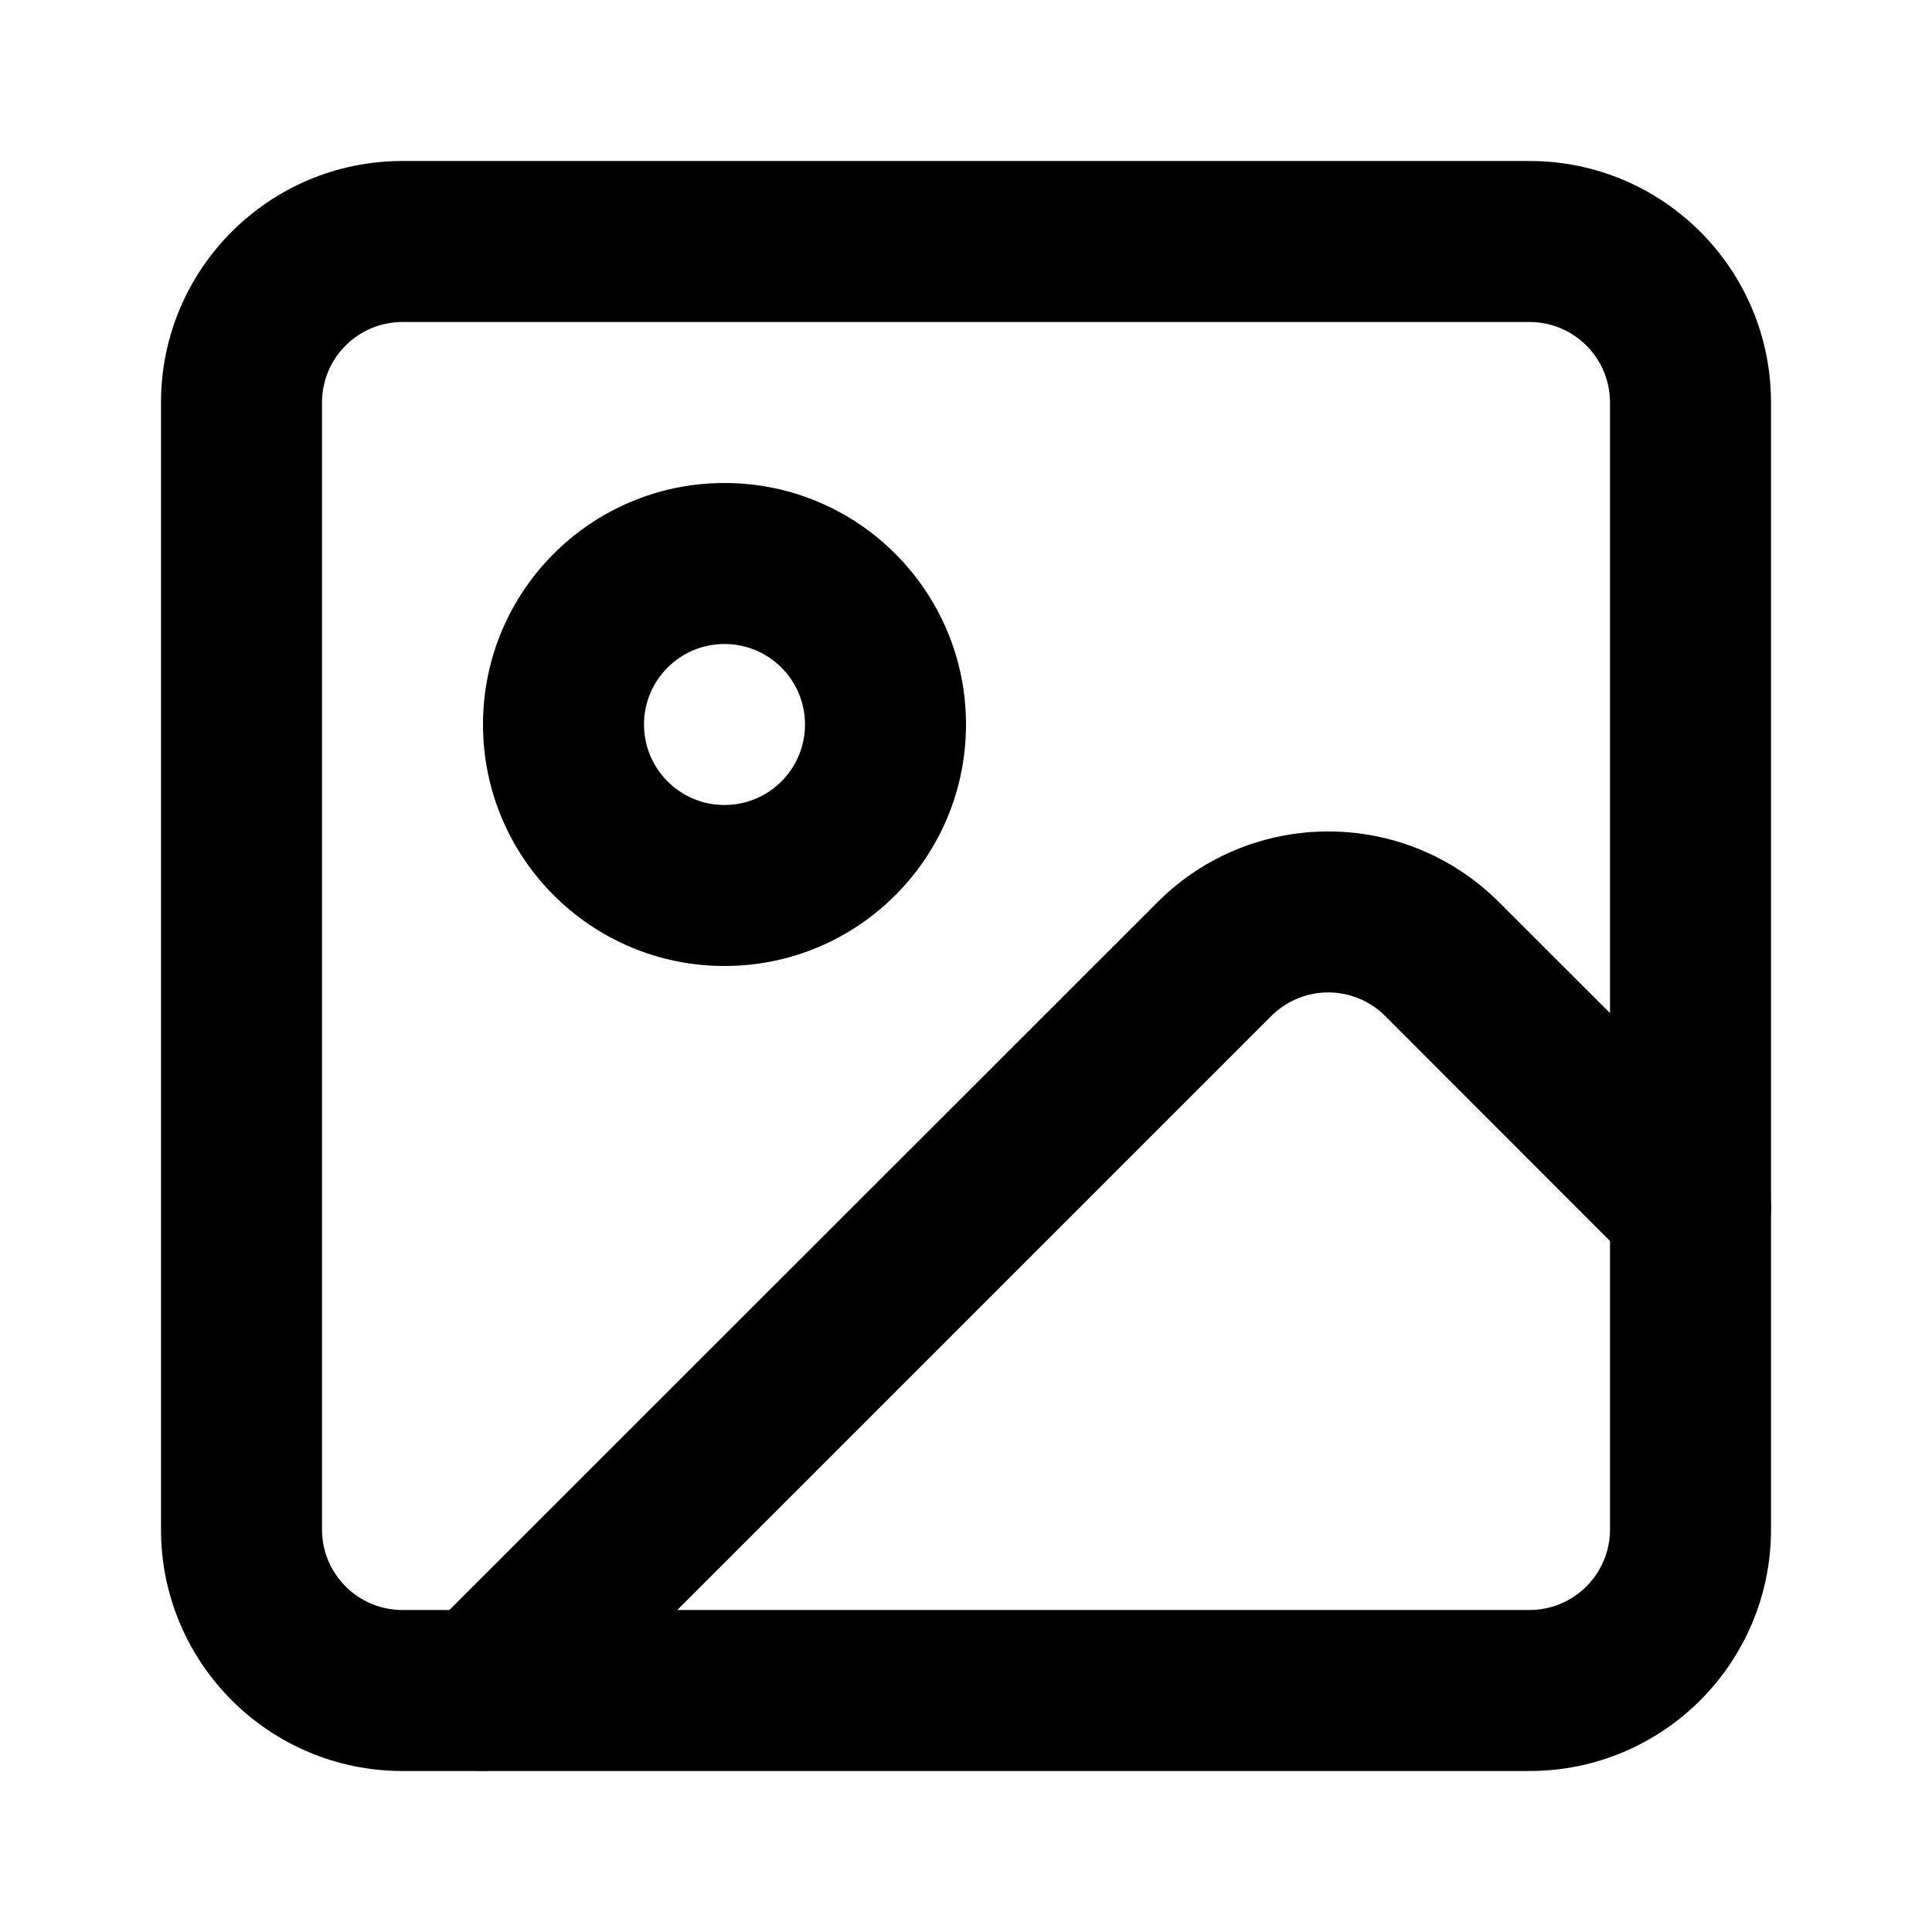
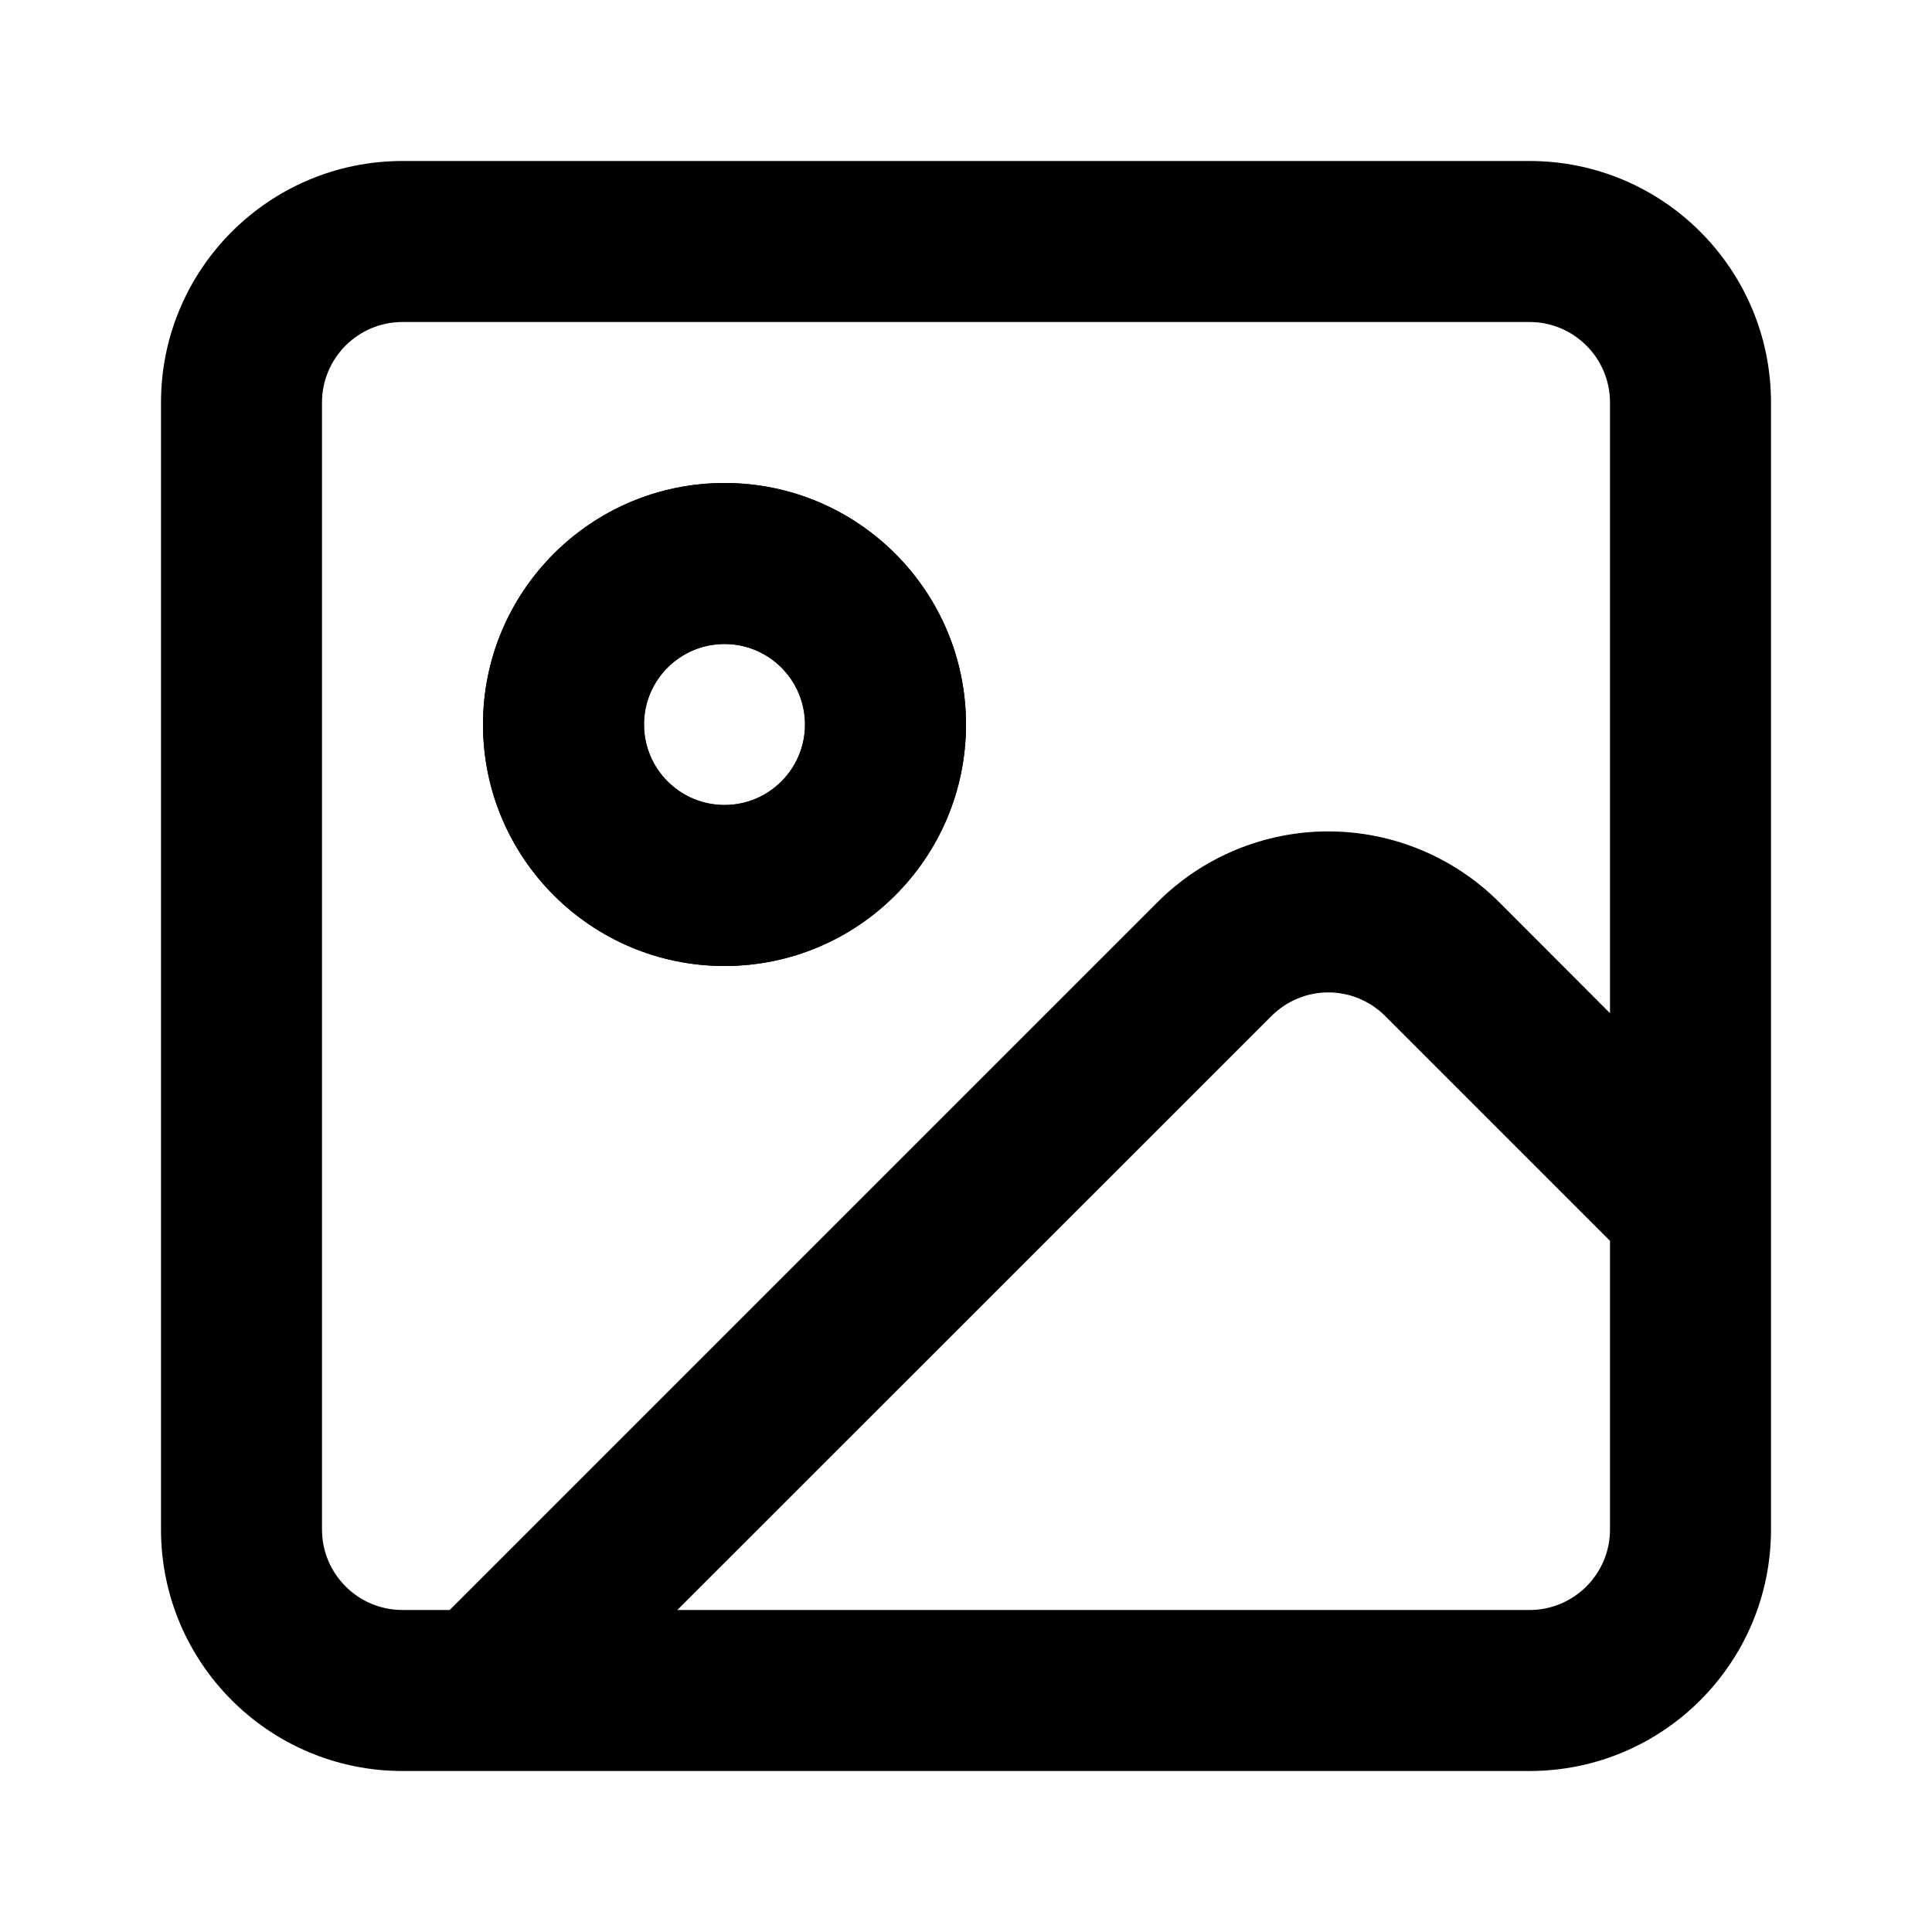
- <svg xmlns="http://www.w3.org/2000/svg" width="12" height="12" fill="none" viewBox="0 0 12 12">
-   <path fill="#000" fill-rule="evenodd" d="M2.5 2a.5.5 0 0 0-.5.5v7a.5.5 0 0 0 .5.5h7a.5.5 0 0 0 .5-.5v-7a.5.5 0 0 0-.5-.5h-7ZM1 2.5A1.5 1.5 0 0 1 2.5 1h7A1.5 1.5 0 0 1 11 2.5v7A1.5 1.5 0 0 1 9.5 11h-7A1.5 1.5 0 0 1 1 9.5v-7Z" clip-rule="evenodd" />
-   <path fill="#000" fill-rule="evenodd" d="M4.5 4a.5.5 0 1 0 0 1 .5.5 0 0 0 0-1ZM3 4.5a1.5 1.5 0 1 1 3 0 1.5 1.5 0 0 1-3 0Zm4.19 1.103a1.5 1.5 0 0 1 2.12 0l1.544 1.543a.5.5 0 0 1-.708.708L8.603 6.31a.5.5 0 0 0-.706 0l-4.543 4.543a.5.5 0 1 1-.708-.708L7.19 5.603Z" clip-rule="evenodd" />
+ <svg xmlns="http://www.w3.org/2000/svg" width="12" height="12" viewBox="0 0 12 12" fill="none">
+   <path fill-rule="evenodd" clip-rule="evenodd" d="M4.5 4C4.224 4 4 4.224 4 4.5C4 4.776 4.224 5 4.5 5C4.776 5 5 4.776 5 4.5C5 4.224 4.776 4 4.5 4ZM3 4.5C3 3.672 3.672 3 4.5 3C5.329 3 6 3.672 6 4.5C6 5.328 5.329 6 4.5 6C3.672 6 3 5.328 3 4.5Z" fill="black" />
+   <path fill-rule="evenodd" clip-rule="evenodd" d="M2.5 1C1.672 1 1 1.672 1 2.5V9.5C1 10.328 1.672 11 2.5 11H9.5C10.329 11 11 10.328 11 9.5V2.5C11 1.672 10.329 1 9.5 1H2.5ZM2 2.5C2 2.224 2.224 2 2.5 2H9.5C9.776 2 10 2.224 10 2.5V6.293L9.311 5.603C9.029 5.322 8.648 5.164 8.25 5.164C7.853 5.164 7.471 5.322 7.19 5.603L2.793 10H2.5C2.224 10 2 9.776 2 9.5V2.5ZM3 4.5C3 3.672 3.672 3 4.5 3C5.329 3 6 3.672 6 4.5C6 5.328 5.329 6 4.5 6C3.672 6 3 5.328 3 4.5ZM9.5 10C9.776 10 10 9.776 10 9.5V7.707L8.604 6.311C8.51 6.217 8.383 6.164 8.25 6.164C8.118 6.164 7.991 6.217 7.897 6.311L4.207 10H9.5ZM4 4.5C4 4.224 4.224 4 4.5 4C4.776 4 5 4.224 5 4.5C5 4.776 4.776 5 4.5 5C4.224 5 4 4.776 4 4.5Z" fill="black" />
</svg>
